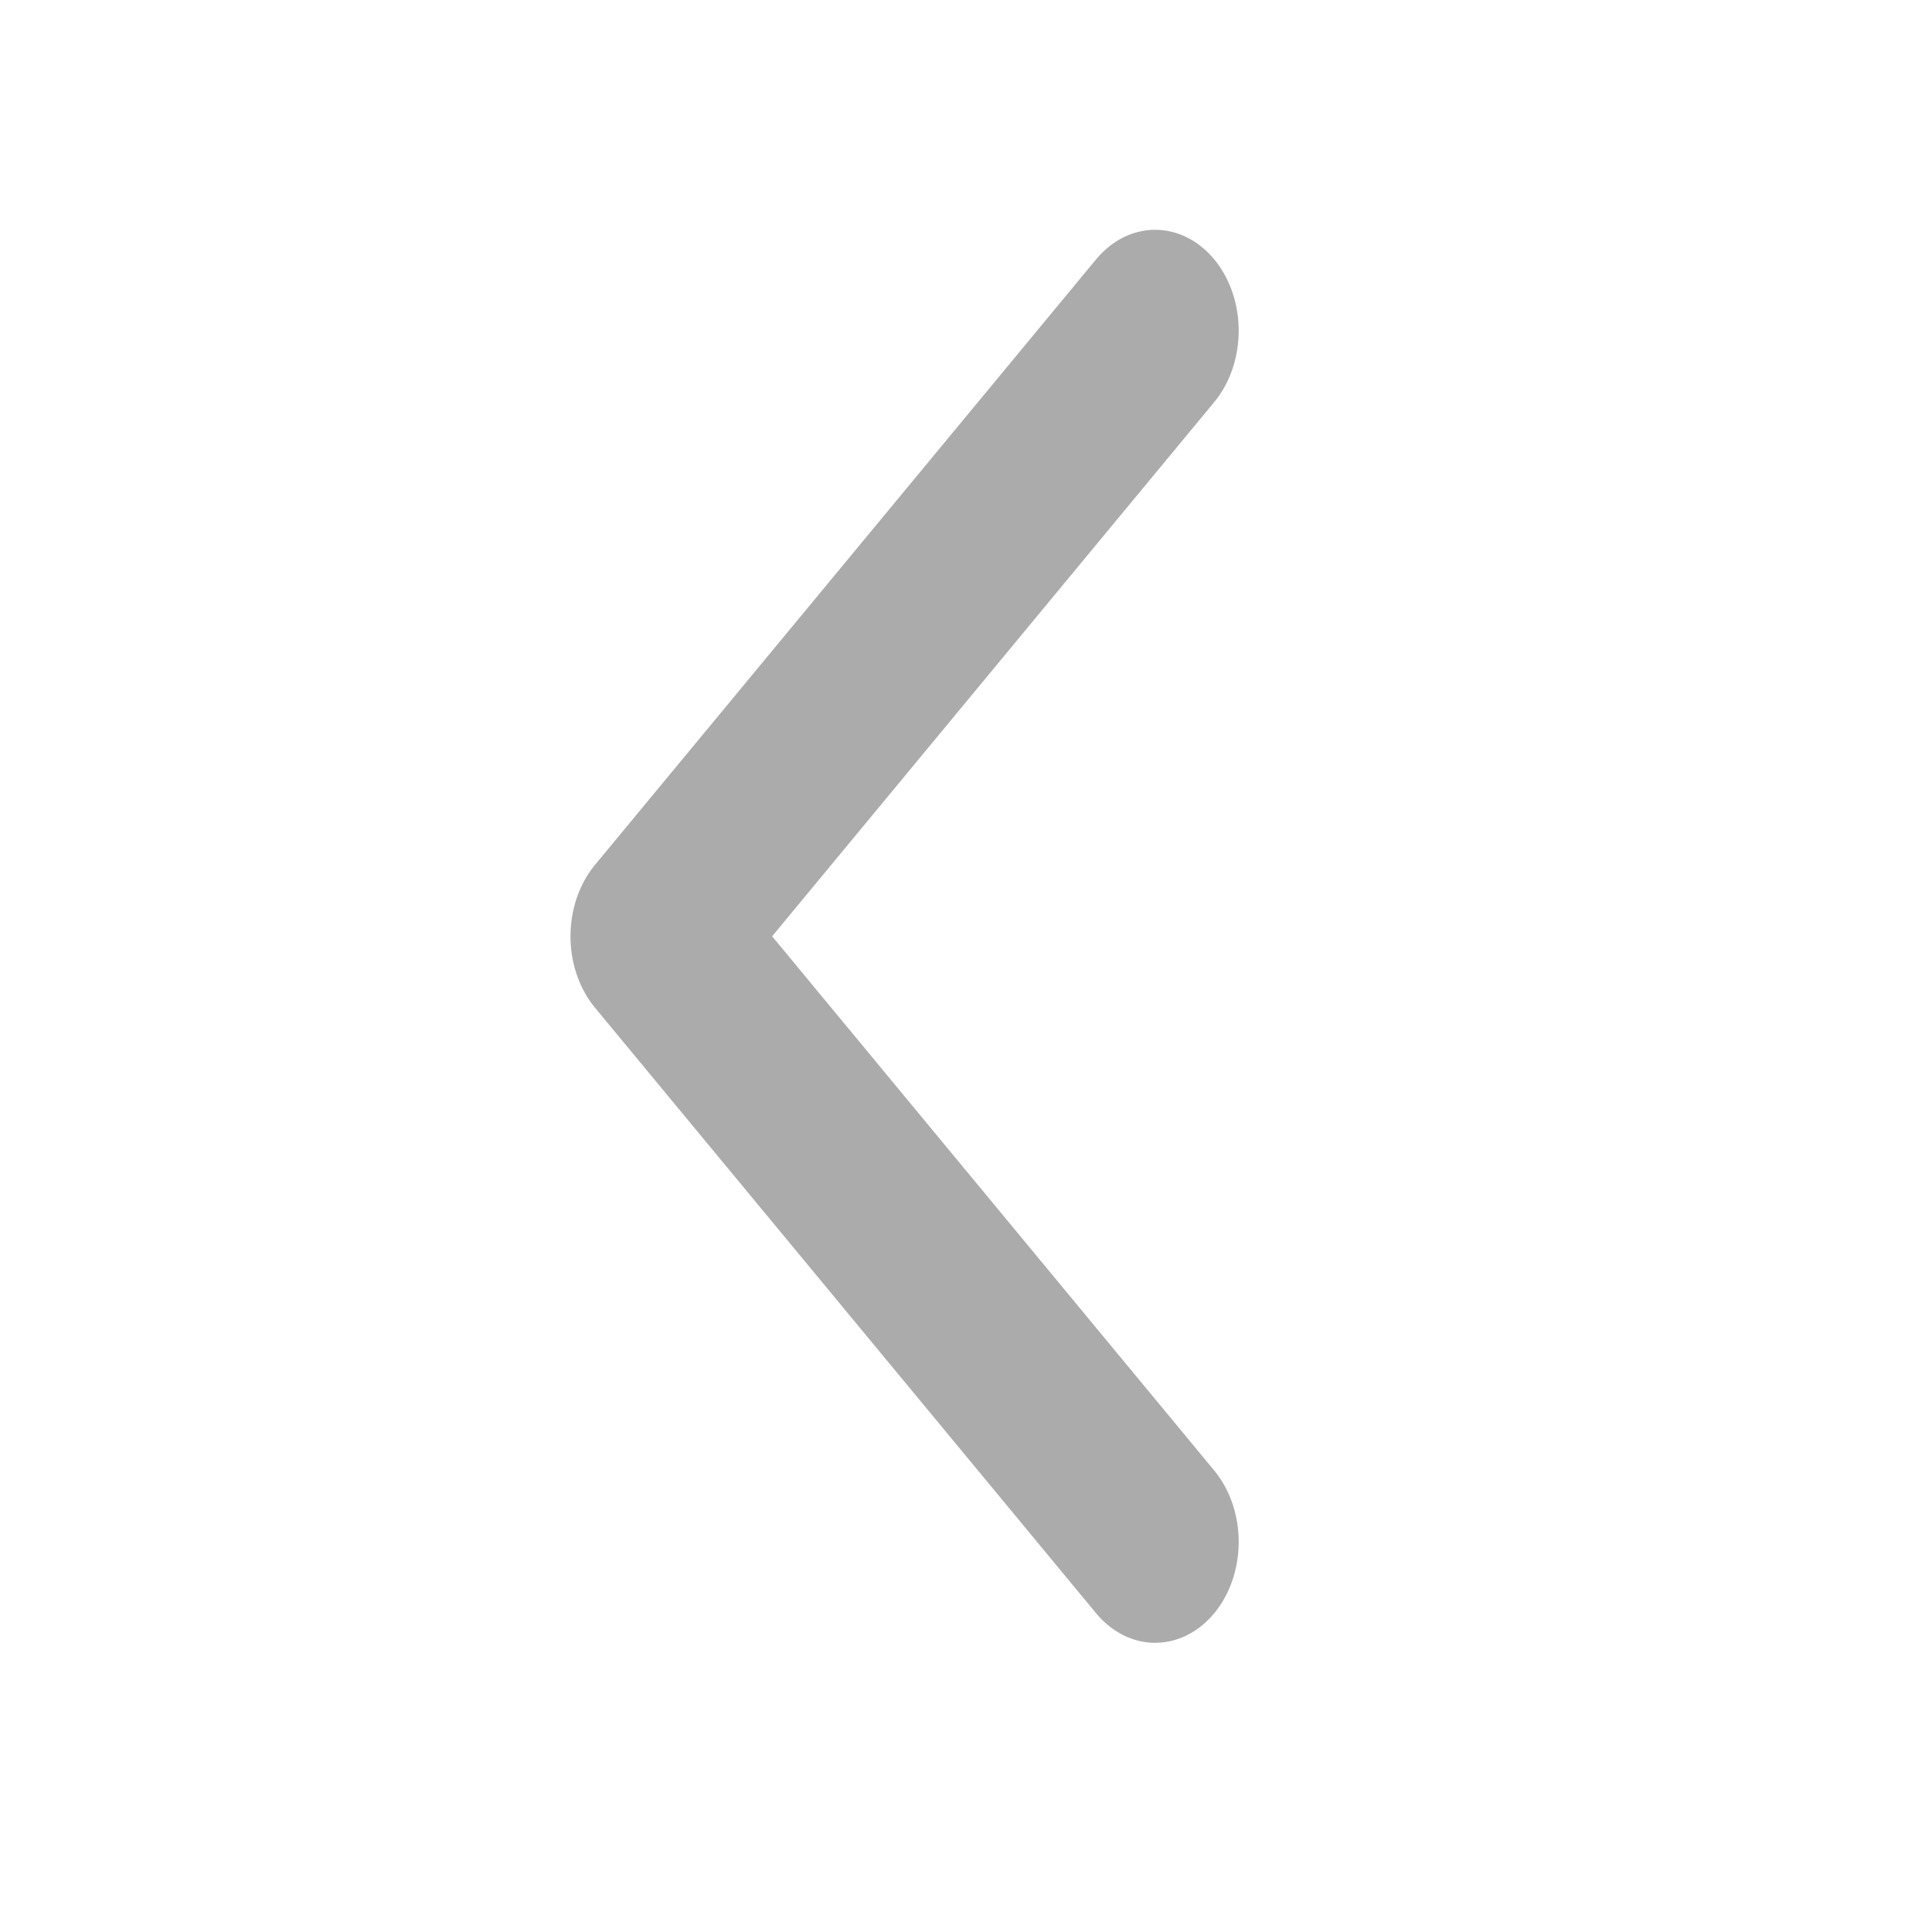
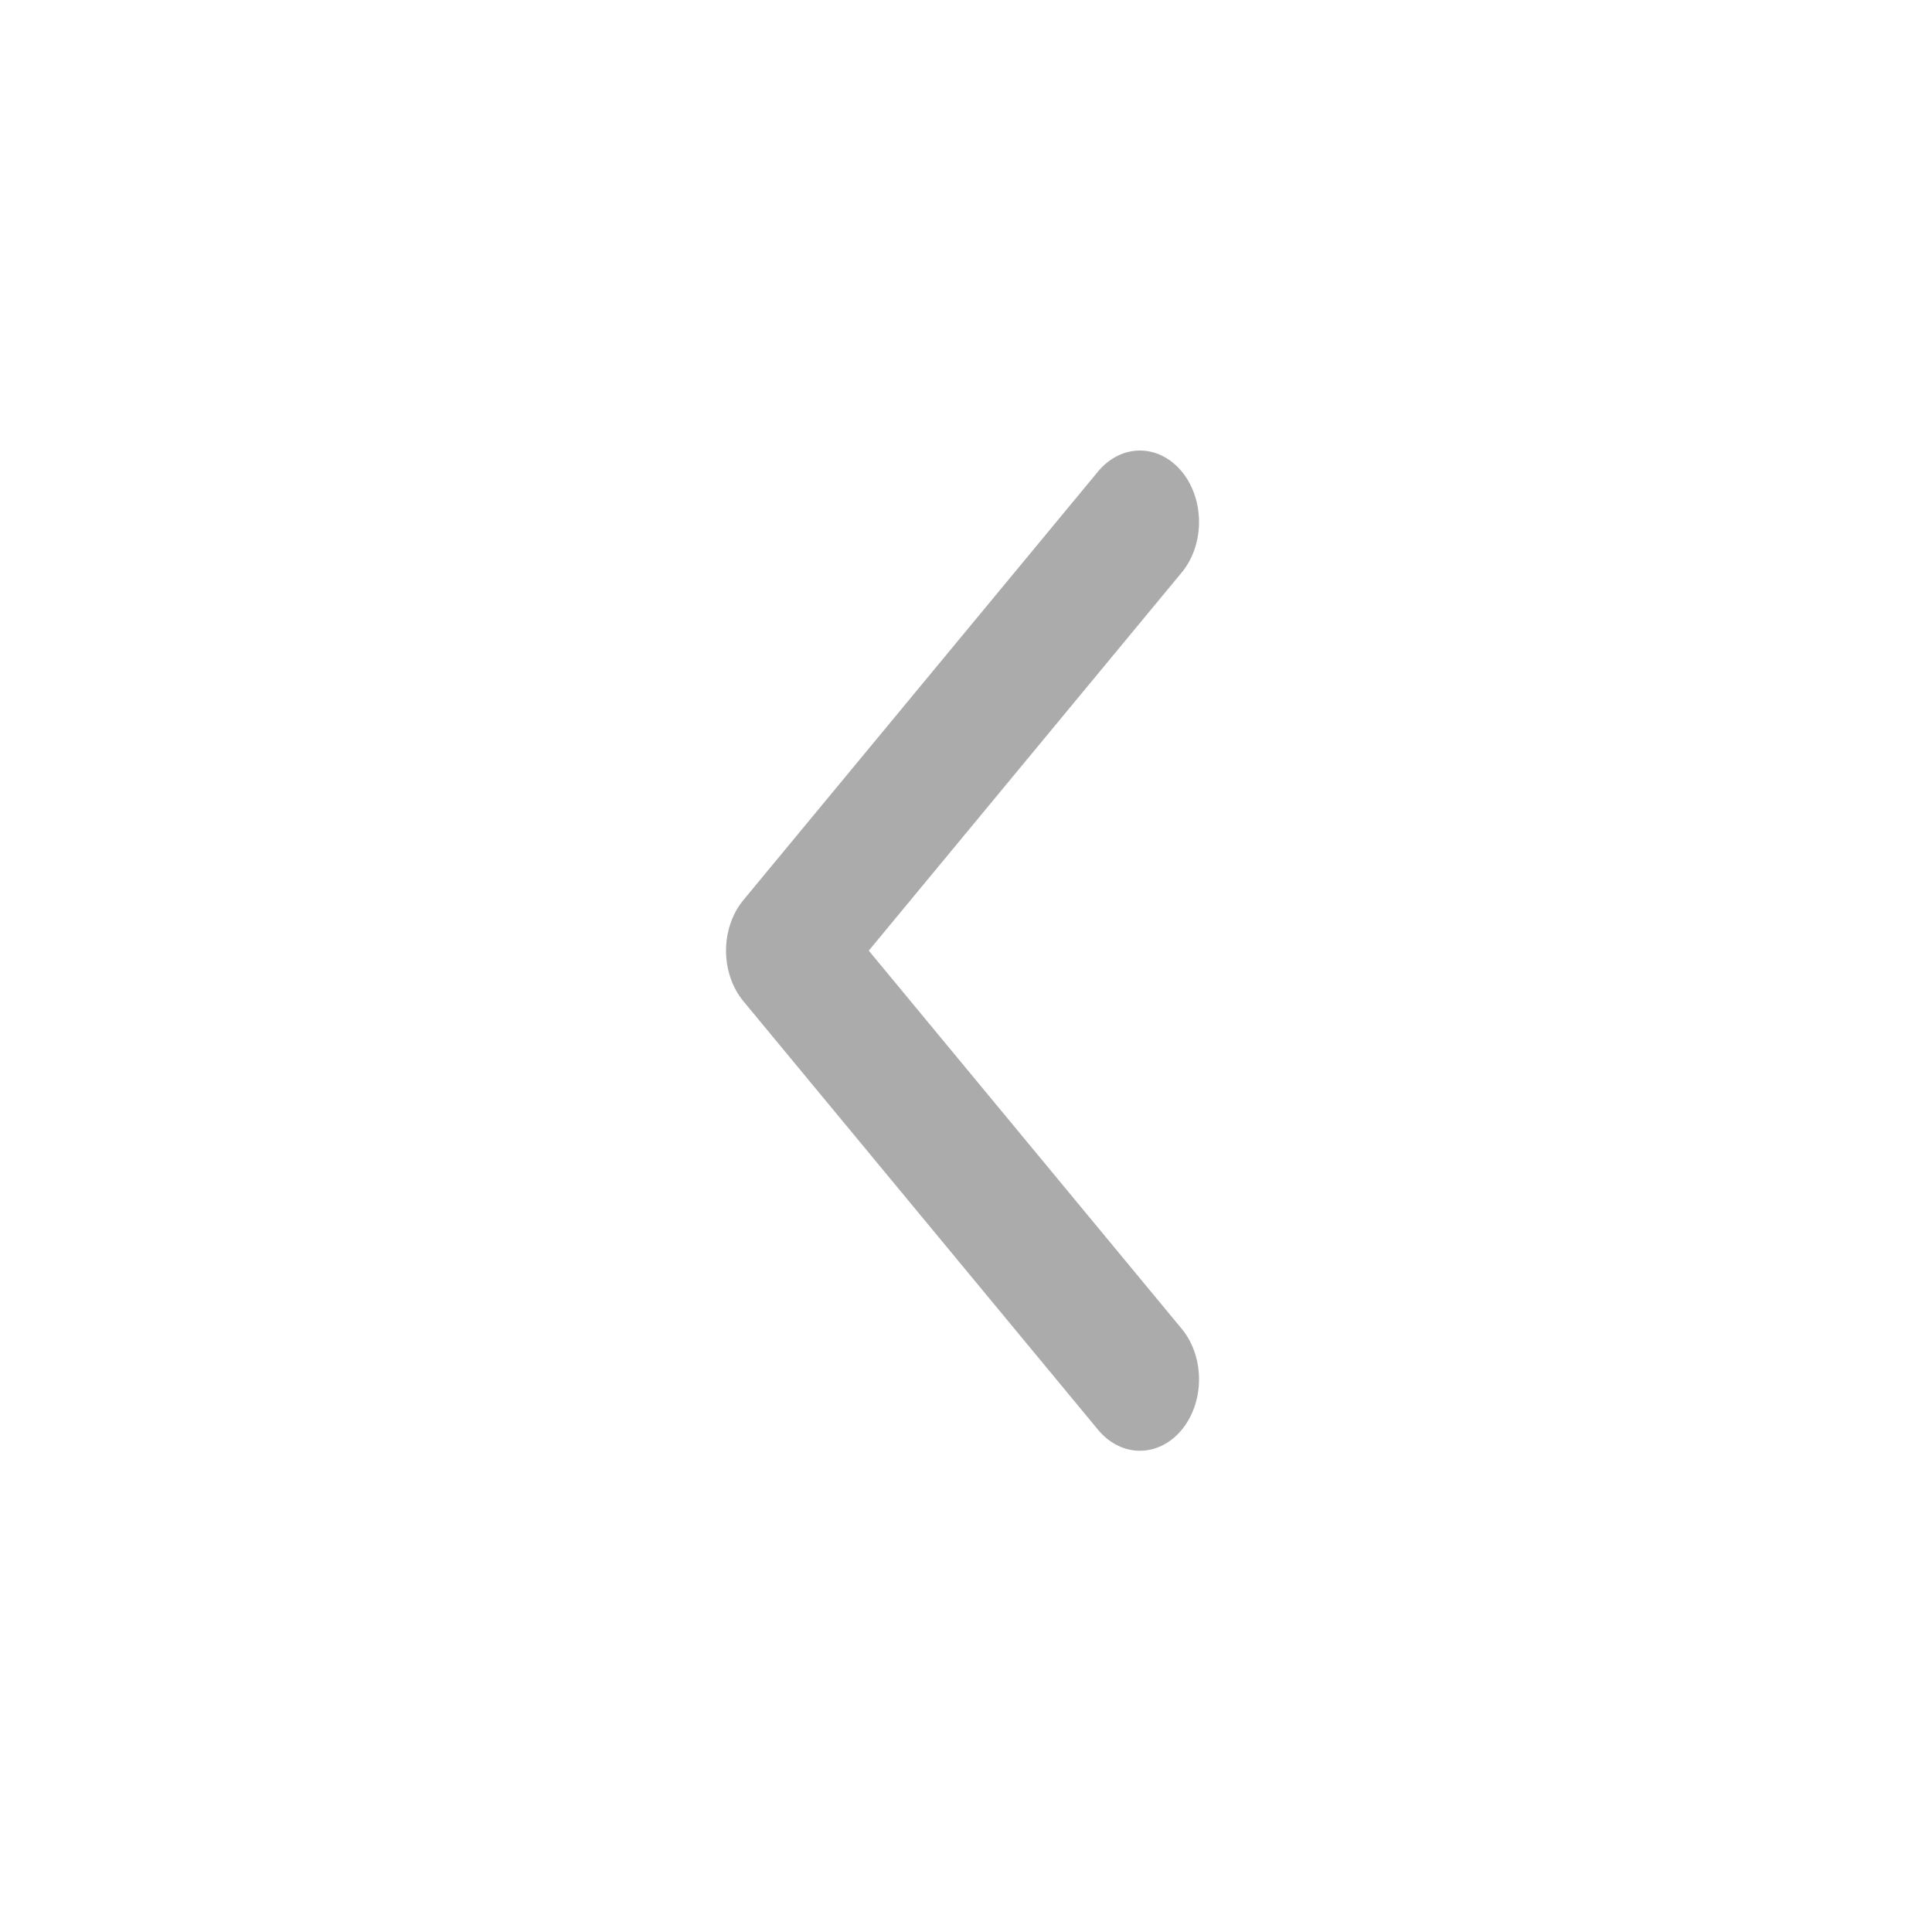
<svg xmlns="http://www.w3.org/2000/svg" width="24" height="24" viewBox="0 0 24 24" fill="none" stroke="currentColor" stroke-width="2" stroke-linecap="round" stroke-linejoin="round" class="feather feather-chevron-left" version="1.1" id="svg4505">
  <defs id="defs4509" />
-   <polyline points="15 18 9 12 15 6" id="polyline4503" style="stroke:#000000;stroke-opacity:0.329" transform="matrix(1.037569,0,0,1.253779,-1.213732,-3.414301)" />
+   <polyline points="15 18 9 12 15 6" id="polyline4503" style="stroke:#000000;stroke-opacity:0.329" transform="matrix(0.734462,0,0,0.8875098,3.143341,1.159107)" />
</svg>
